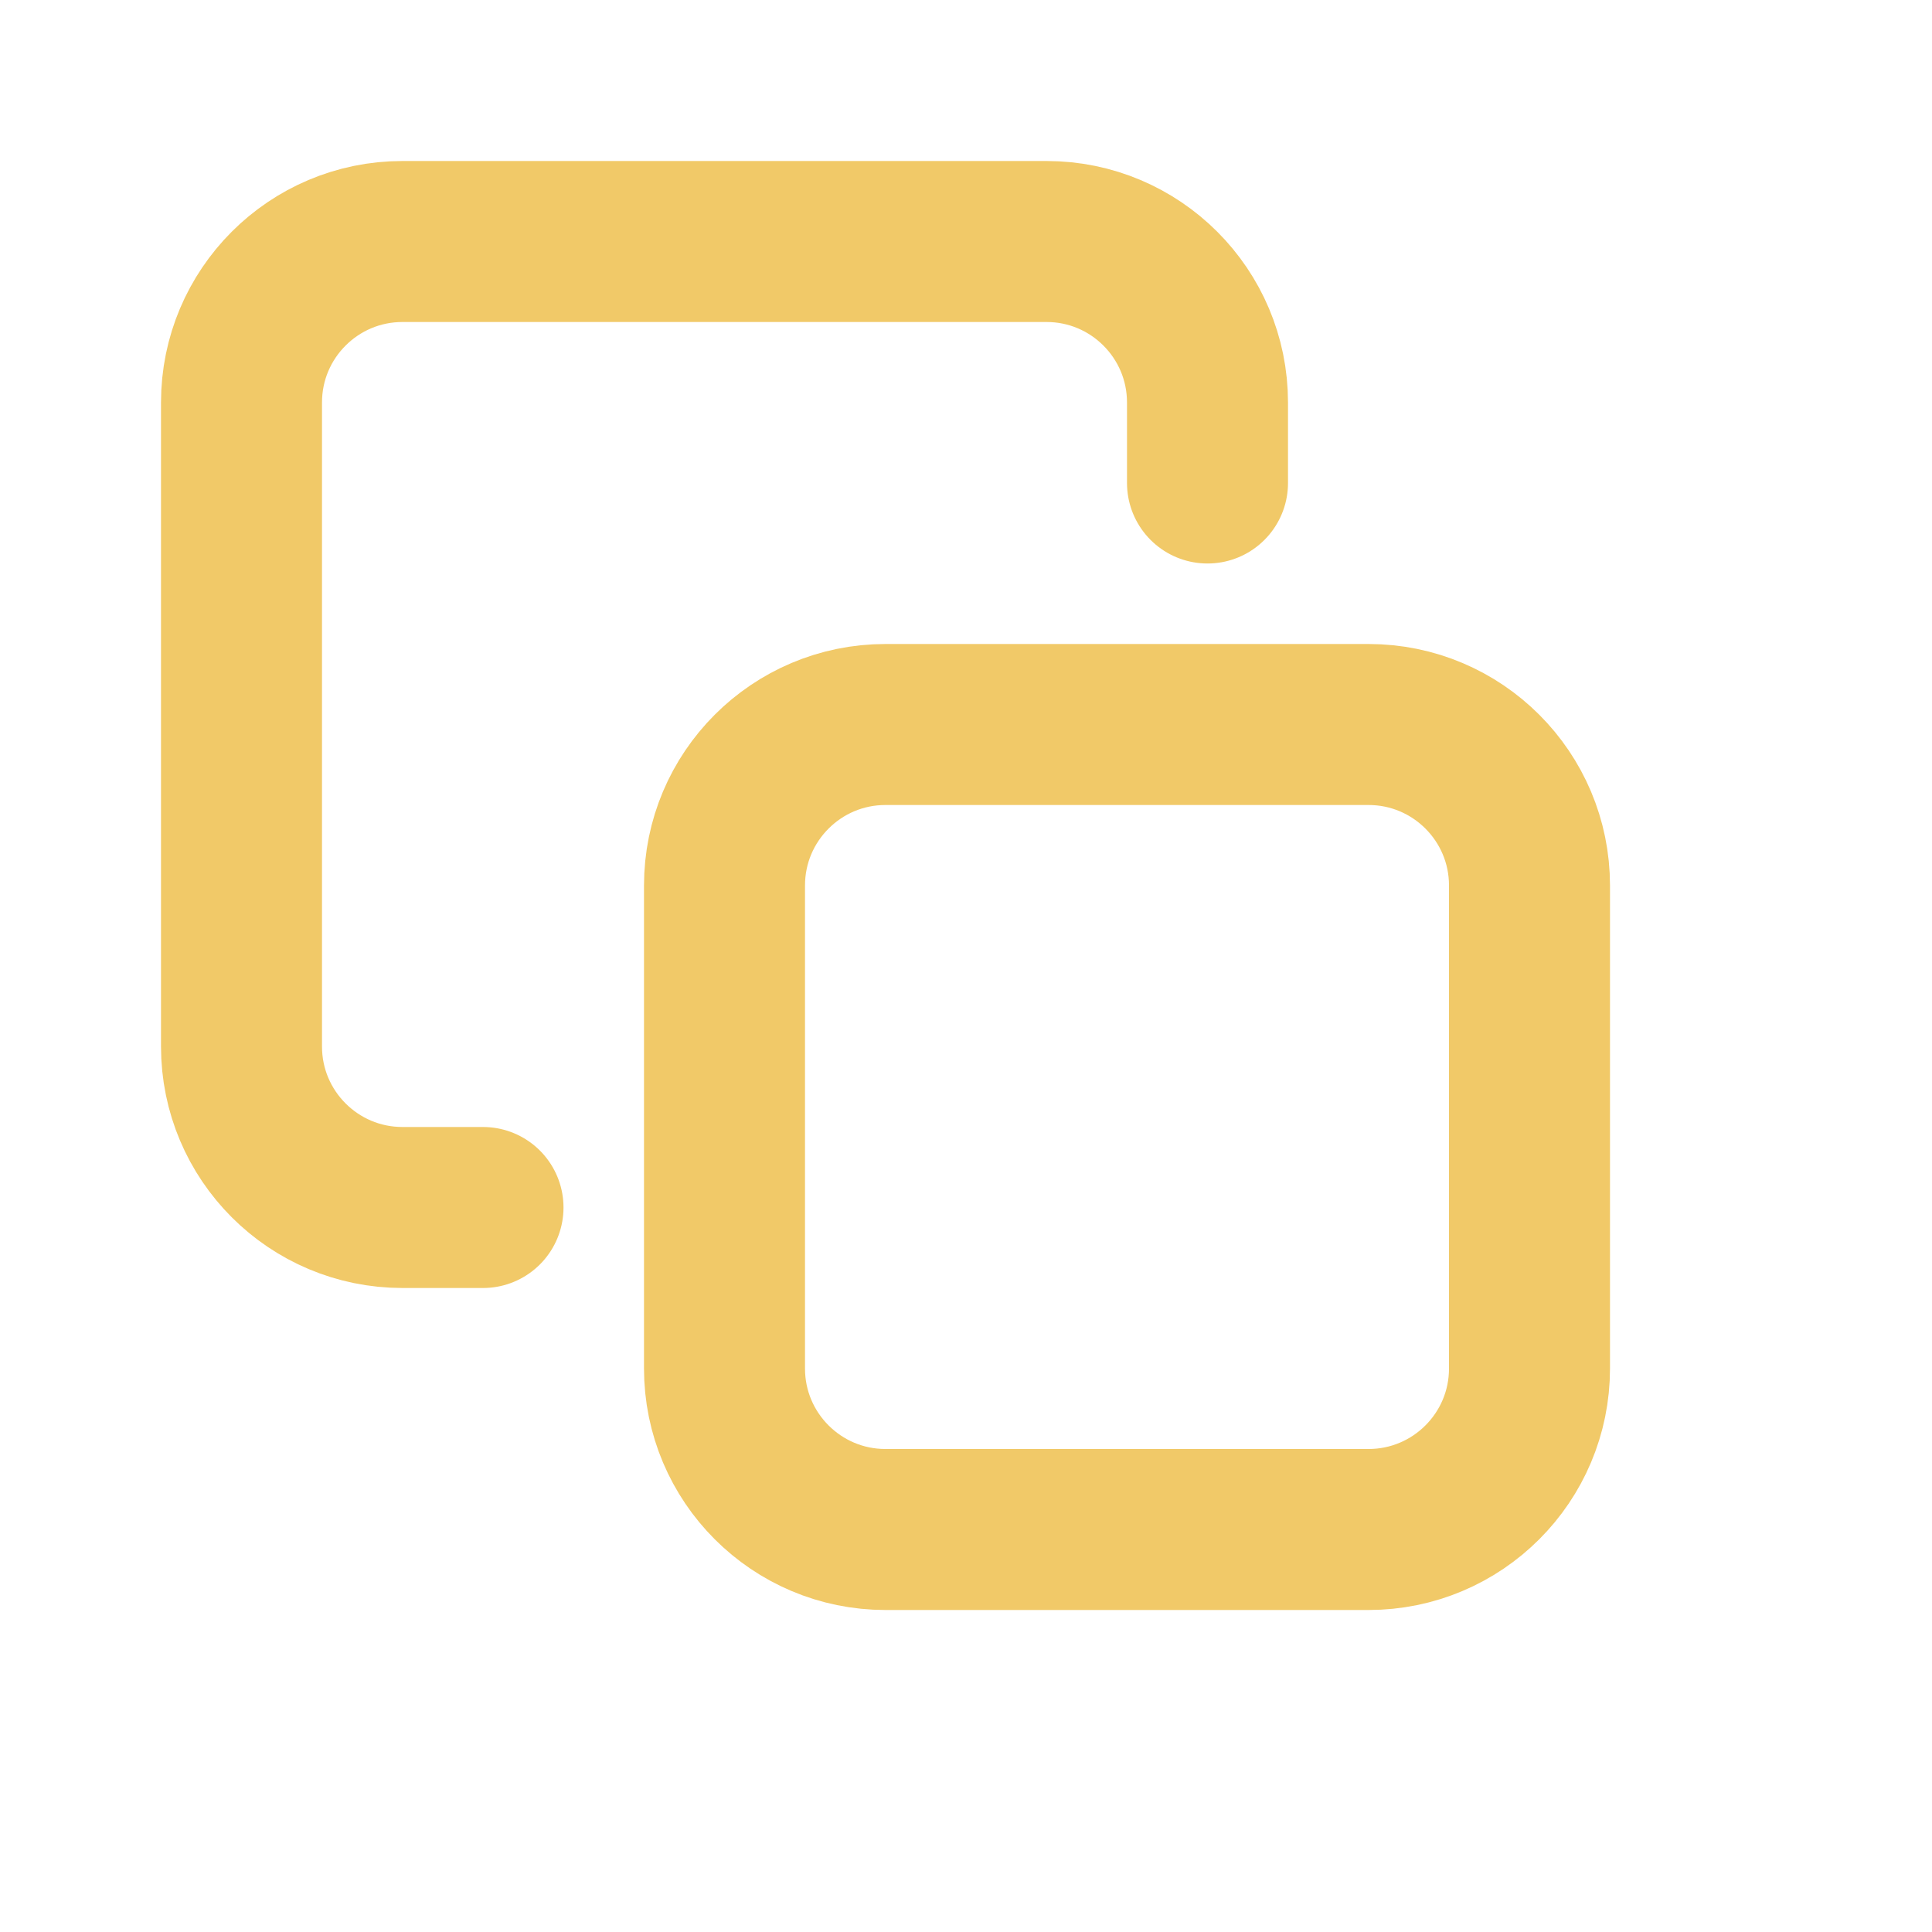
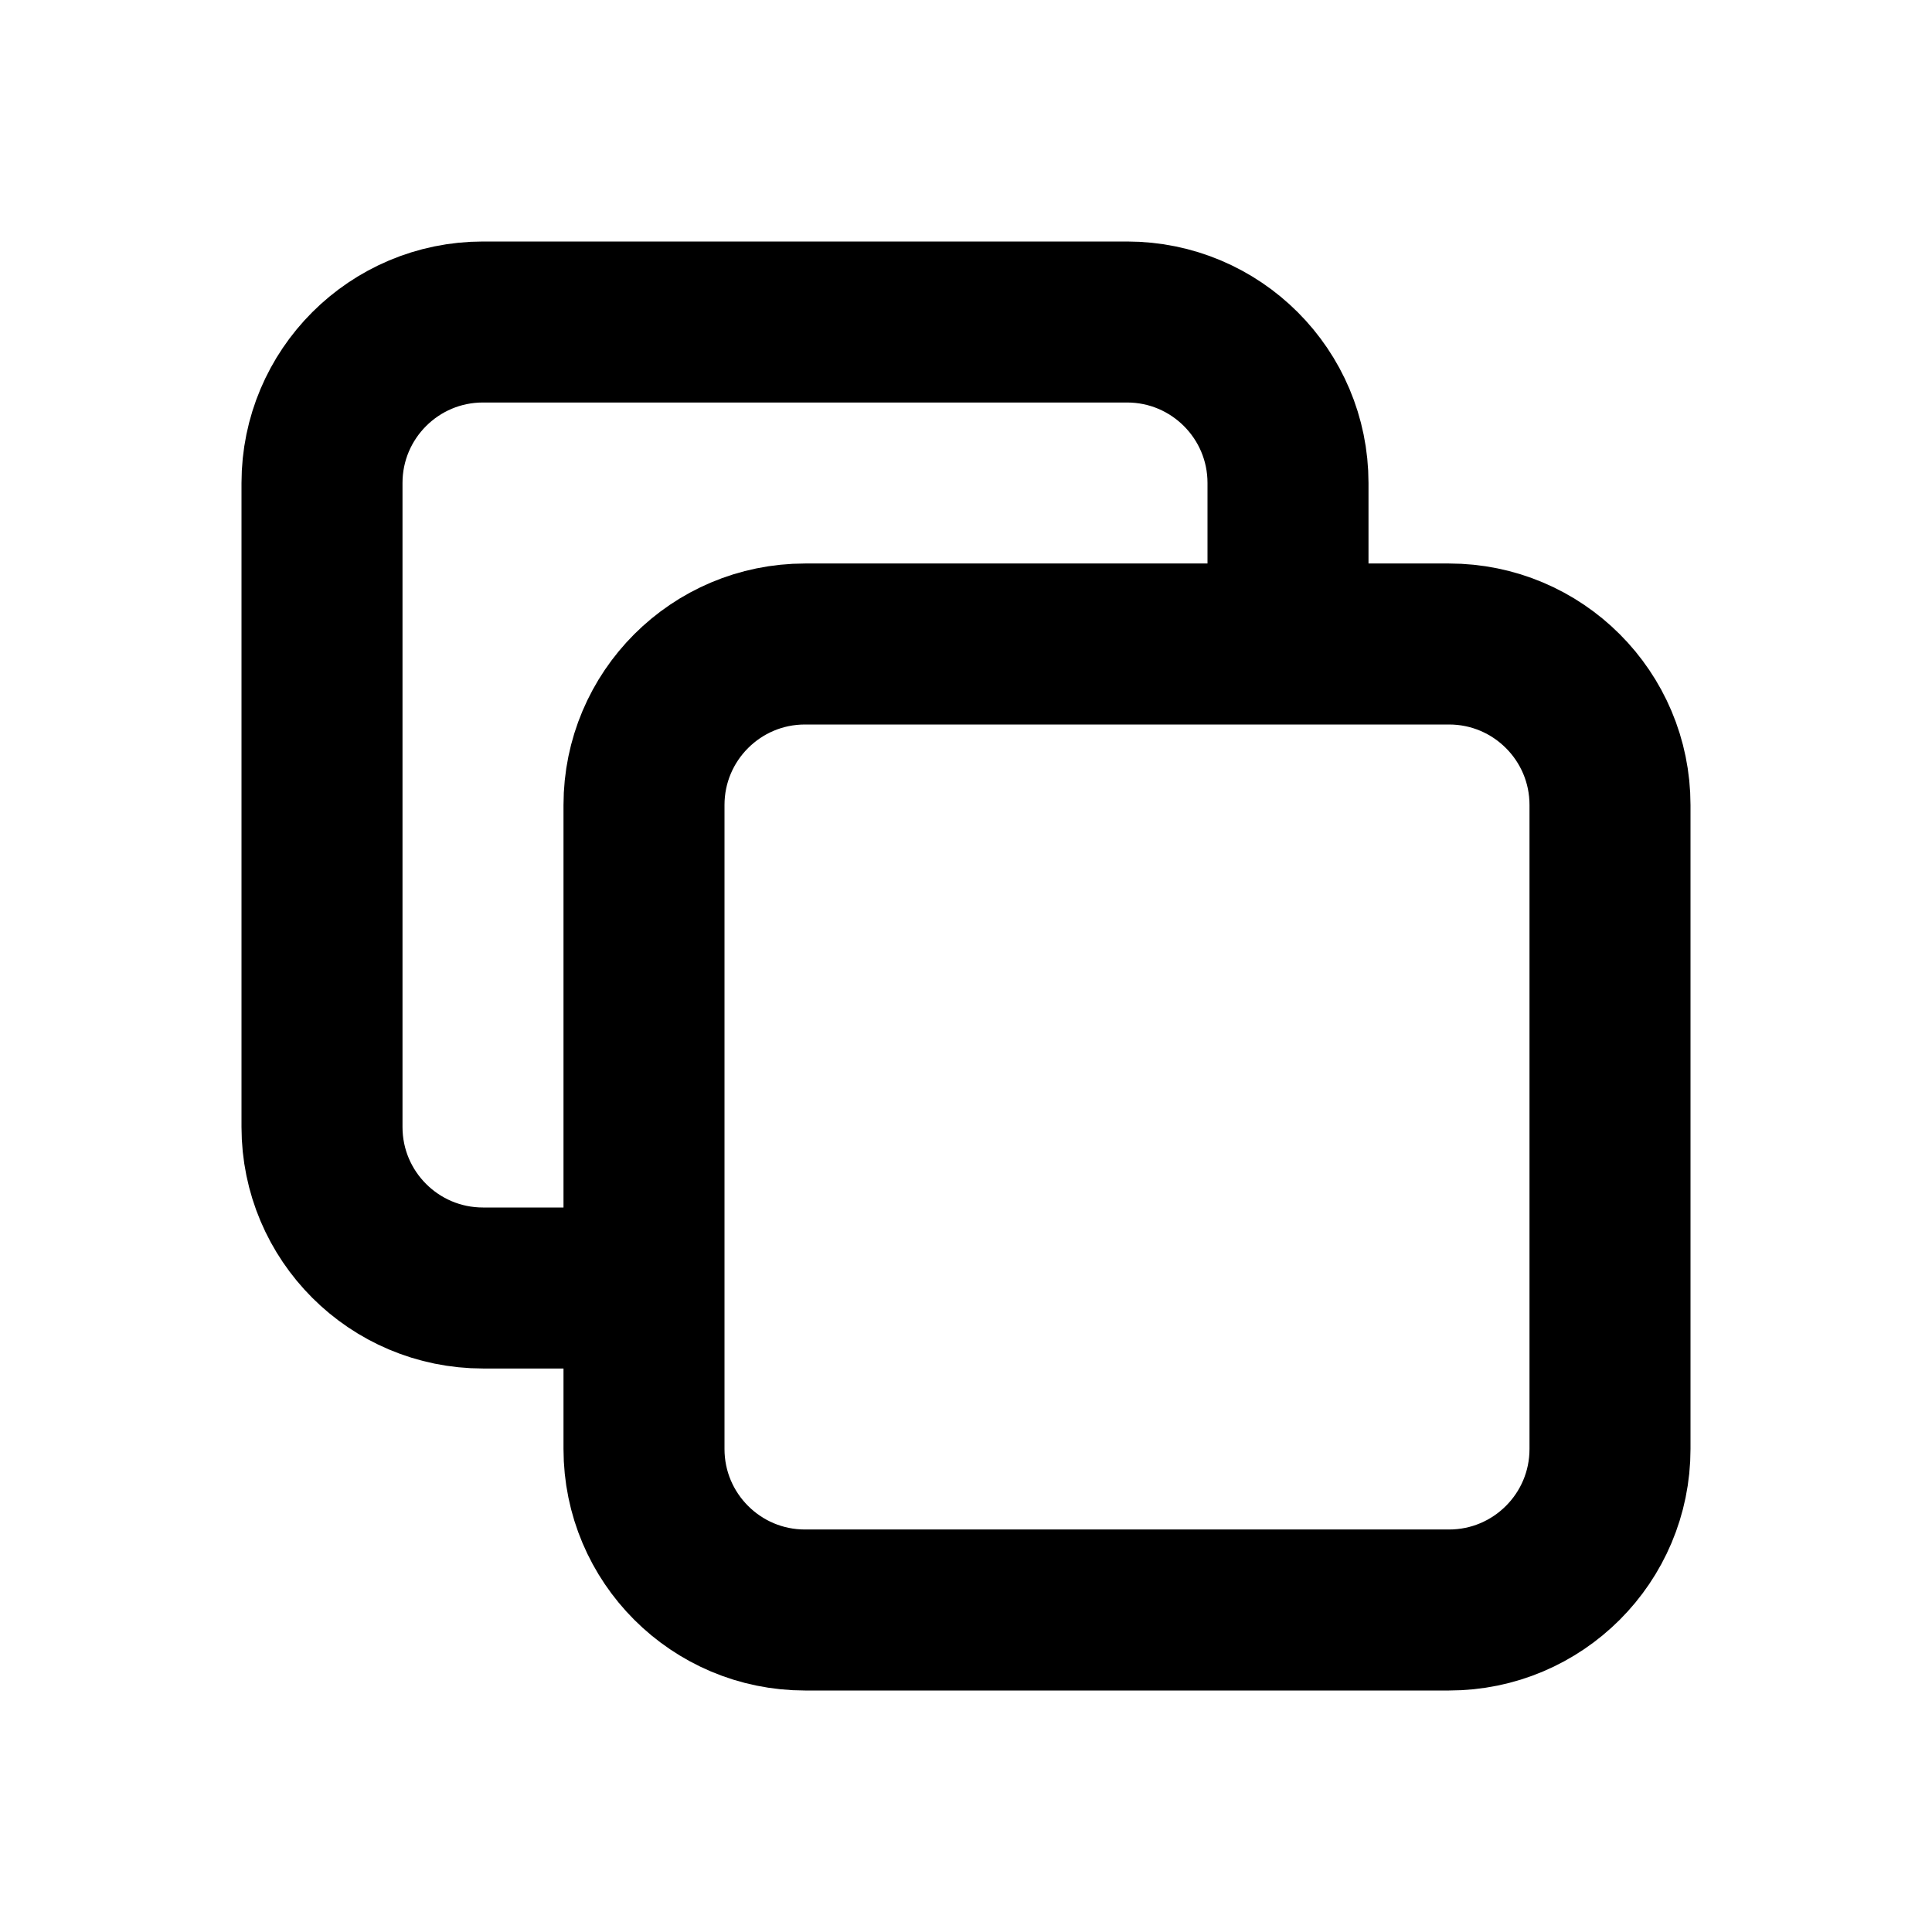
- <svg xmlns="http://www.w3.org/2000/svg" viewBox="0 0 24 24" fill="none" stroke="#f1c968" stroke-width="2" stroke-linecap="round" stroke-linejoin="round">
-   <rect x="9" y="9" width="10" height="10" rx="2" />
-   <path d="M6 15H5a2 2 0 0 1-2-2V5a2 2 0 0 1 2-2h8a2 2 0 0 1 2 2v1" />
+ <svg xmlns="http://www.w3.org/2000/svg" viewBox="0 0 24 24" fill="none" stroke="currentColor" stroke-width="2" stroke-linejoin="round">
+   <rect x="8" y="8" width="12" height="12" rx="2" />
+   <path d="M16 8V6a2 2 0 0 0-2-2H6a2 2 0 0 0-2 2v8a2 2 0 0 0 2 2h2" />
</svg>
